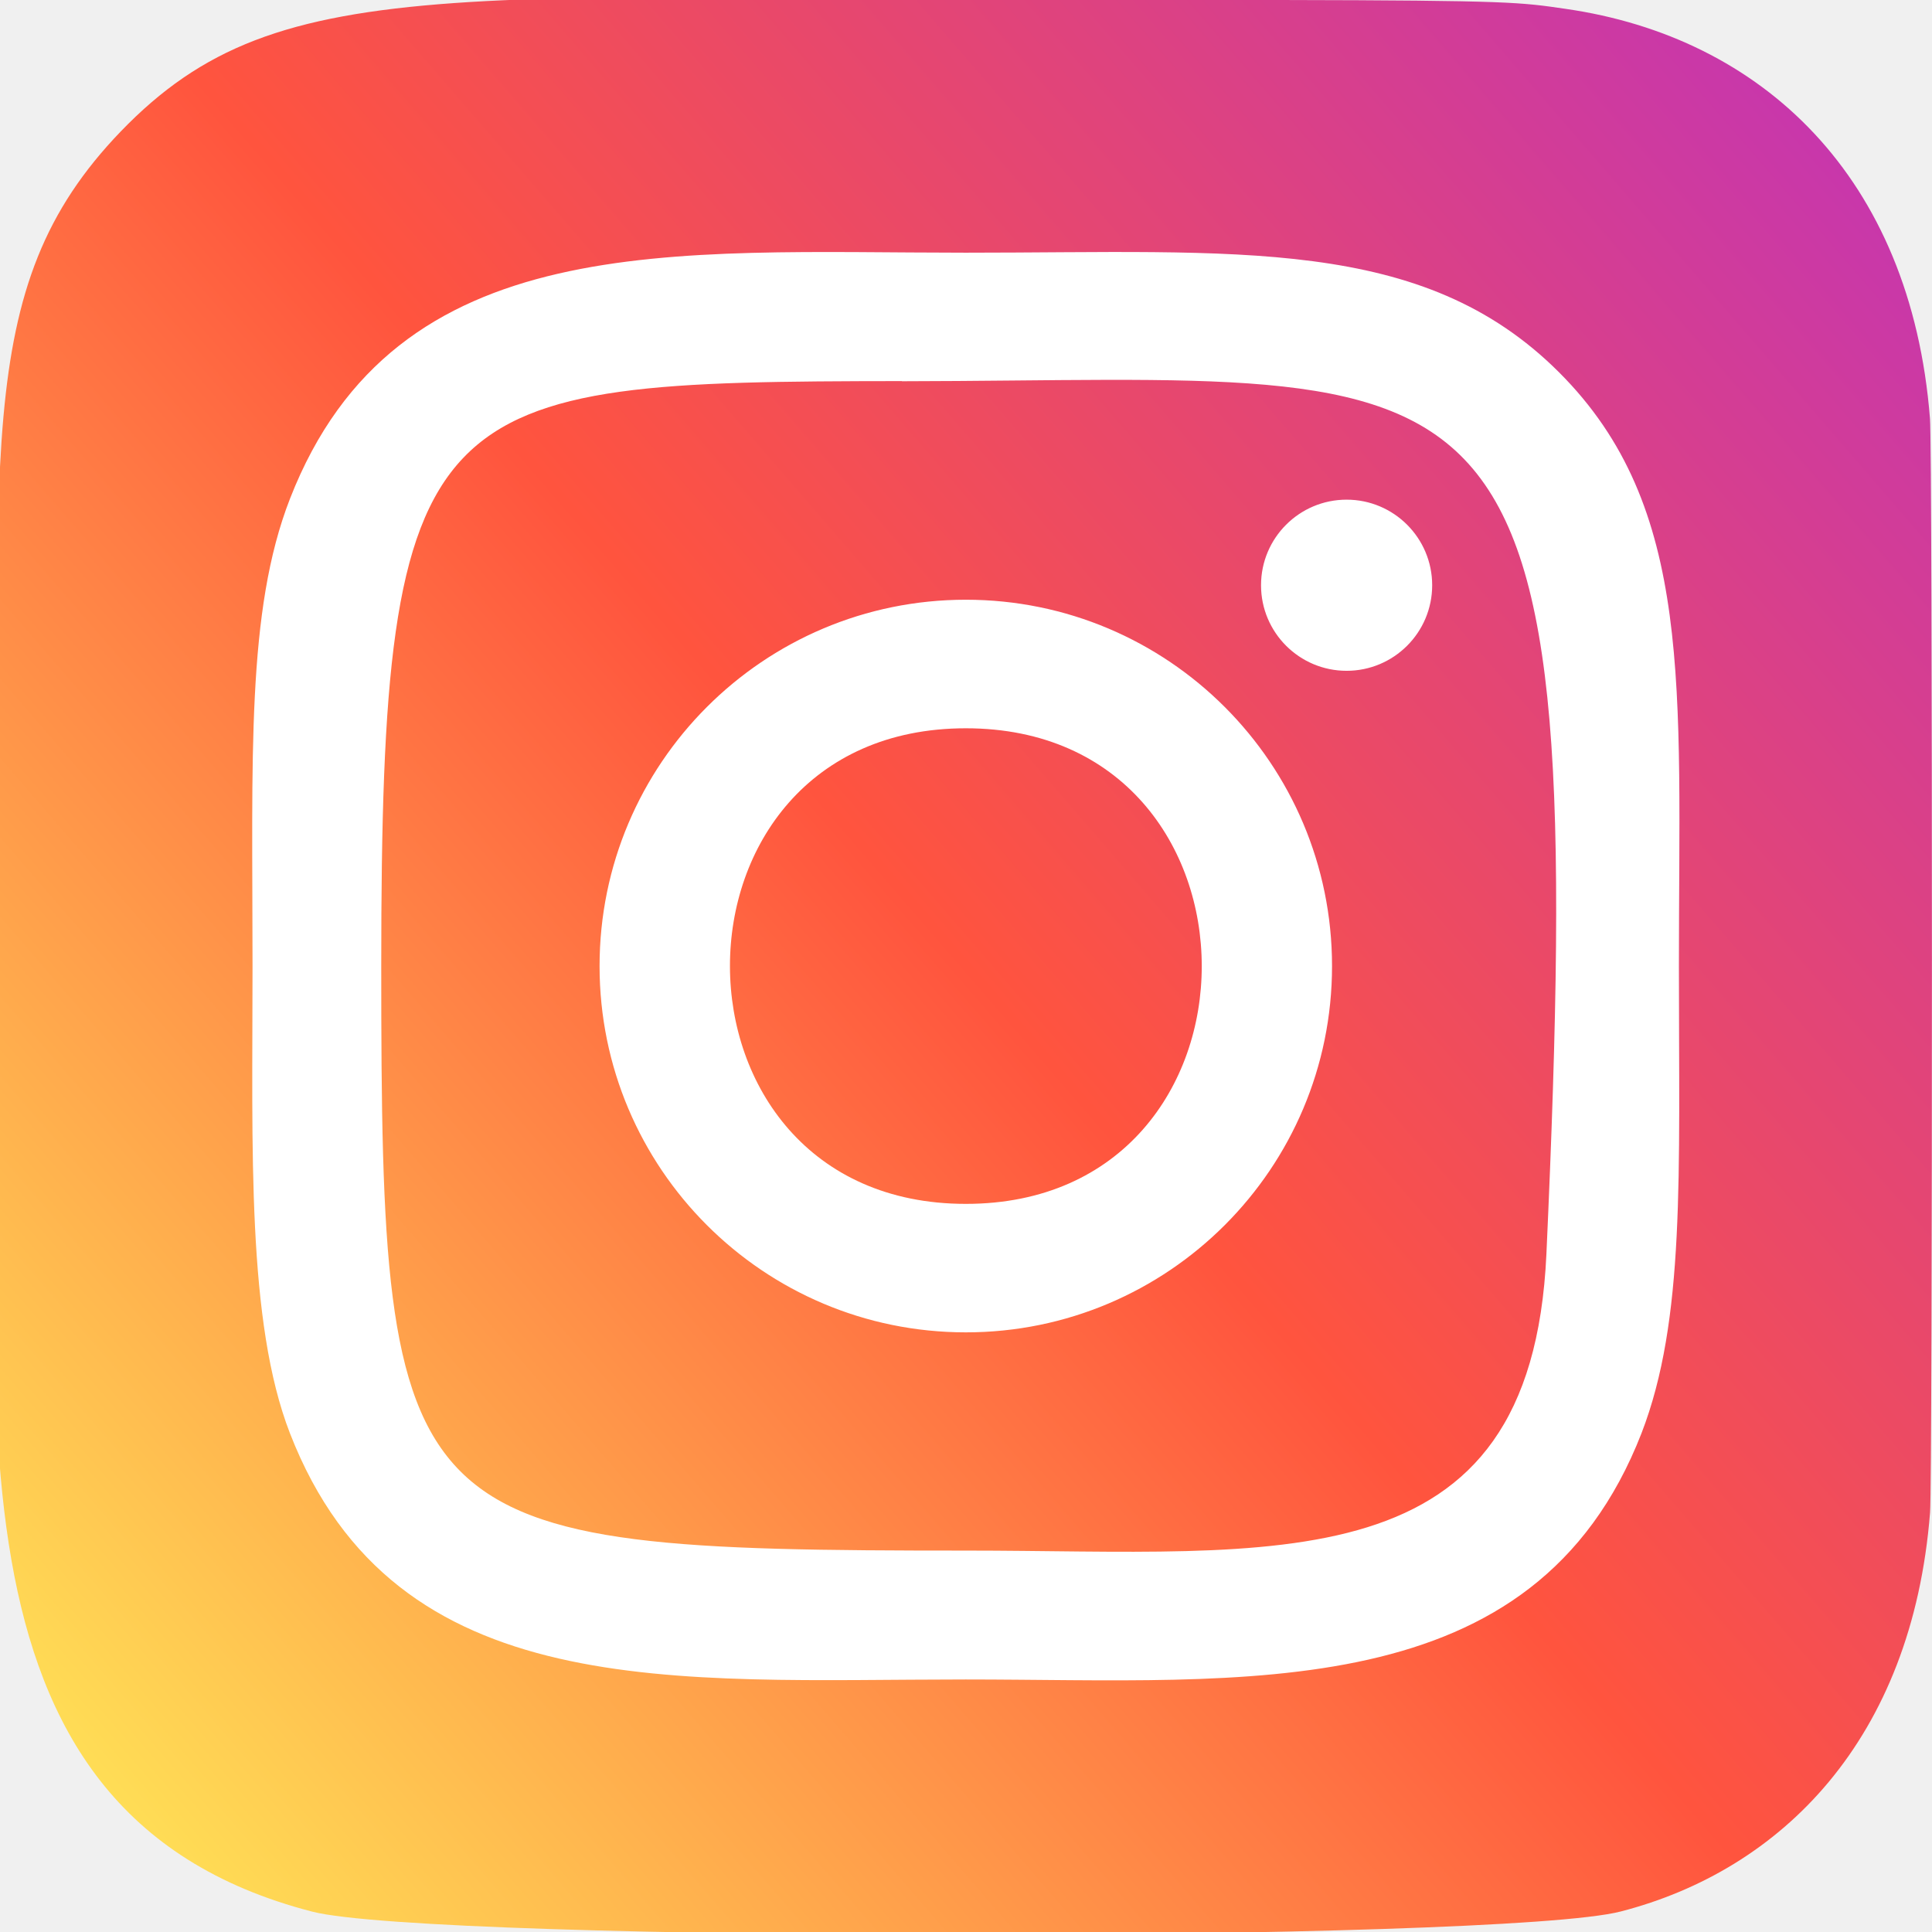
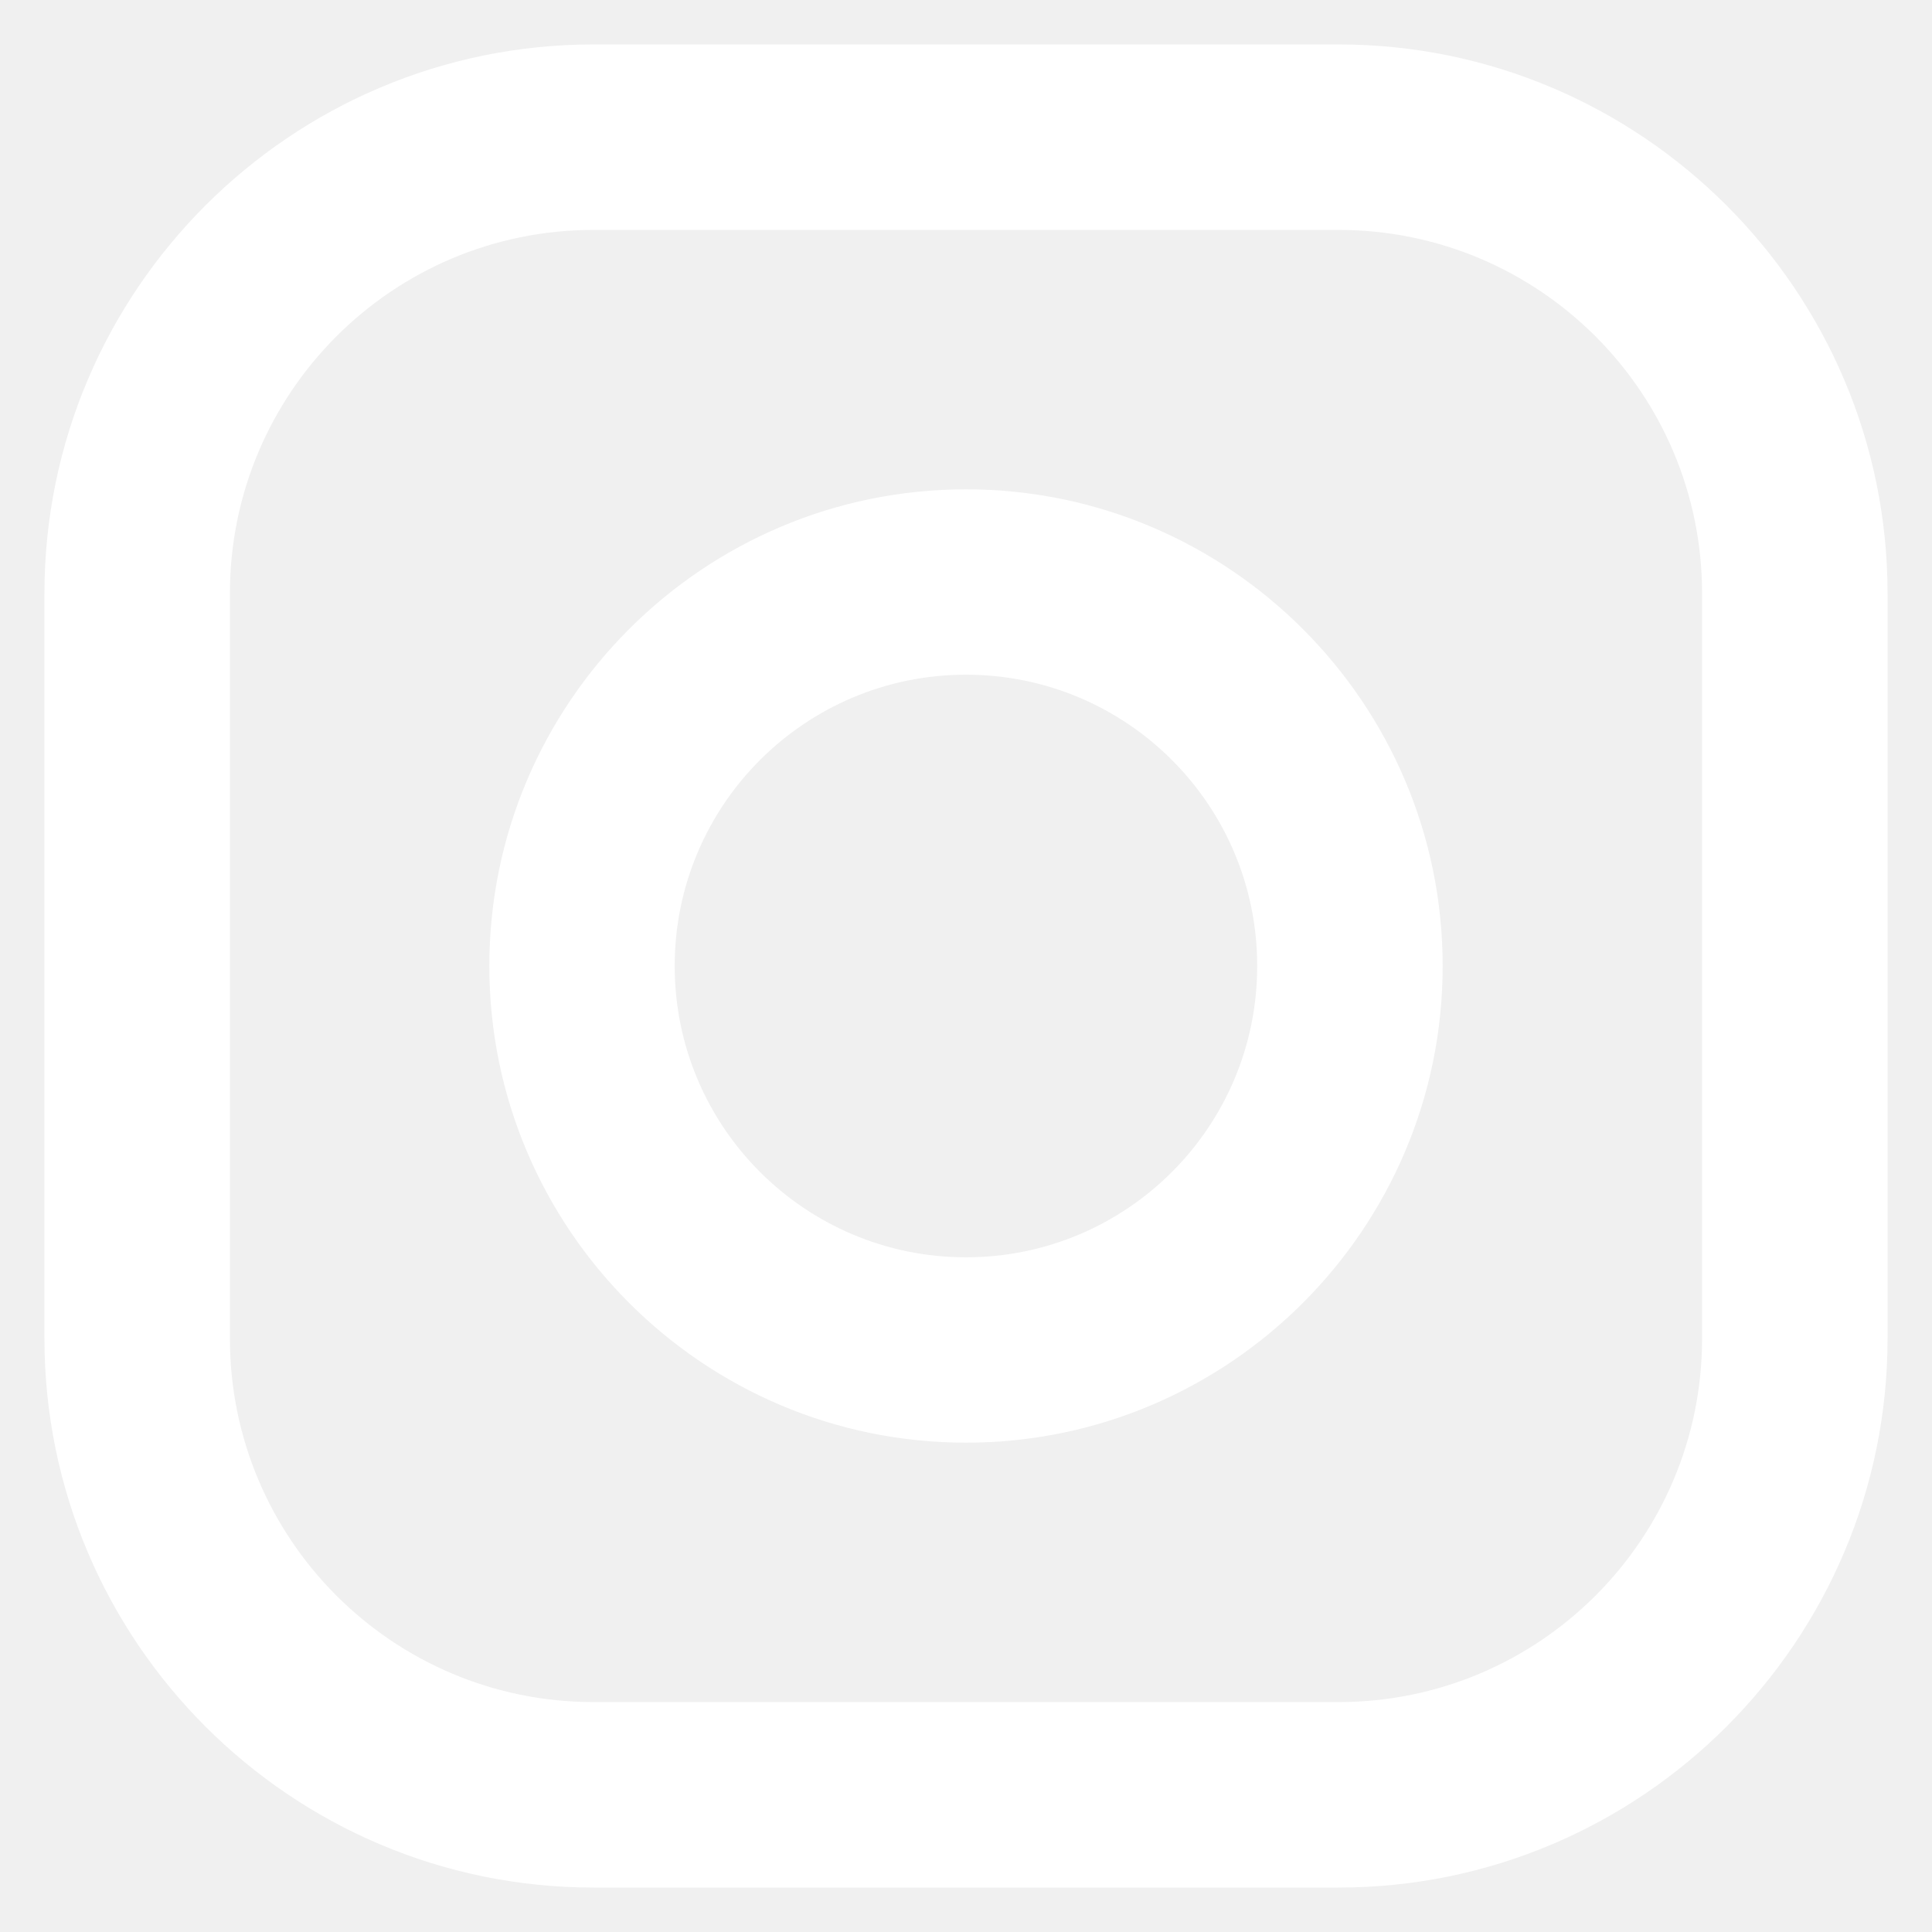
- <svg xmlns="http://www.w3.org/2000/svg" enable-background="new 0 0 24 24" height="512" viewBox="0 0 24 24" width="512">
-   <linearGradient id="SVGID_1_" gradientTransform="matrix(0 -1.982 -1.844 0 -132.522 -51.077)" gradientUnits="userSpaceOnUse" x1="-37.106" x2="-26.555" y1="-72.705" y2="-84.047">
-     <stop offset="0" stop-color="#fd5" />
-     <stop offset=".5" stop-color="#ff543e" />
-     <stop offset="1" stop-color="#c837ab" />
-   </linearGradient>
-   <path d="m1.5 1.633c-1.886 1.959-1.5 4.04-1.5 10.362 0 5.25-.916 10.513 3.878 11.752 1.497.385 14.761.385 16.256-.002 1.996-.515 3.62-2.134 3.842-4.957.031-.394.031-13.185-.001-13.587-.236-3.007-2.087-4.74-4.526-5.091-.559-.081-.671-.105-3.539-.11-10.173.005-12.403-.448-14.41 1.633z" fill="url(#SVGID_1_)" />
-   <path d="m11.998 3.139c-3.631 0-7.079-.323-8.396 3.057-.544 1.396-.465 3.209-.465 5.805 0 2.278-.073 4.419.465 5.804 1.314 3.382 4.79 3.058 8.394 3.058 3.477 0 7.062.362 8.395-3.058.545-1.41.465-3.196.465-5.804 0-3.462.191-5.697-1.488-7.375-1.7-1.7-3.999-1.487-7.374-1.487zm-.794 1.597c7.574-.012 8.538-.854 8.006 10.843-.189 4.137-3.339 3.683-7.211 3.683-7.06 0-7.263-.202-7.263-7.265 0-7.145.56-7.257 6.468-7.263zm5.524 1.471c-.587 0-1.063.476-1.063 1.063s.476 1.063 1.063 1.063 1.063-.476 1.063-1.063-.476-1.063-1.063-1.063zm-4.73 1.243c-2.513 0-4.55 2.038-4.55 4.551s2.037 4.55 4.55 4.55 4.549-2.037 4.549-4.55-2.036-4.551-4.549-4.551zm0 1.597c3.905 0 3.91 5.908 0 5.908-3.904 0-3.91-5.908 0-5.908z" fill="#fff" />
+ <svg xmlns="http://www.w3.org/2000/svg" width="18" height="18" viewBox="0 0 18 18" fill="none">
+   <path d="M12.47 0.414H5.53C2.709 0.414 0.414 2.709 0.414 5.53V12.47C0.414 15.291 2.709 17.586 5.53 17.586H12.47C15.291 17.586 17.586 15.291 17.586 12.47V5.53C17.586 2.709 15.291 0.414 12.47 0.414ZM15.858 12.47C15.858 14.341 14.341 15.858 12.47 15.858H5.53C3.658 15.858 2.142 14.341 2.142 12.47V5.53C2.142 3.658 3.658 2.142 5.53 2.142H12.47C14.341 2.142 15.858 3.659 15.858 5.53V12.47Z" fill="white" />
+   <path d="M9 4.559C6.551 4.559 4.559 6.551 4.559 9C4.559 11.449 6.551 13.441 9 13.441C11.449 13.441 13.441 11.449 13.441 9C13.441 6.551 11.449 4.559 9 4.559ZM9 11.714C7.501 11.714 6.286 10.499 6.286 9C6.286 7.501 7.501 6.286 9 6.286C10.499 6.286 11.713 7.501 11.713 9C11.713 10.499 10.499 11.714 9 11.714Z" fill="white" />
</svg>
